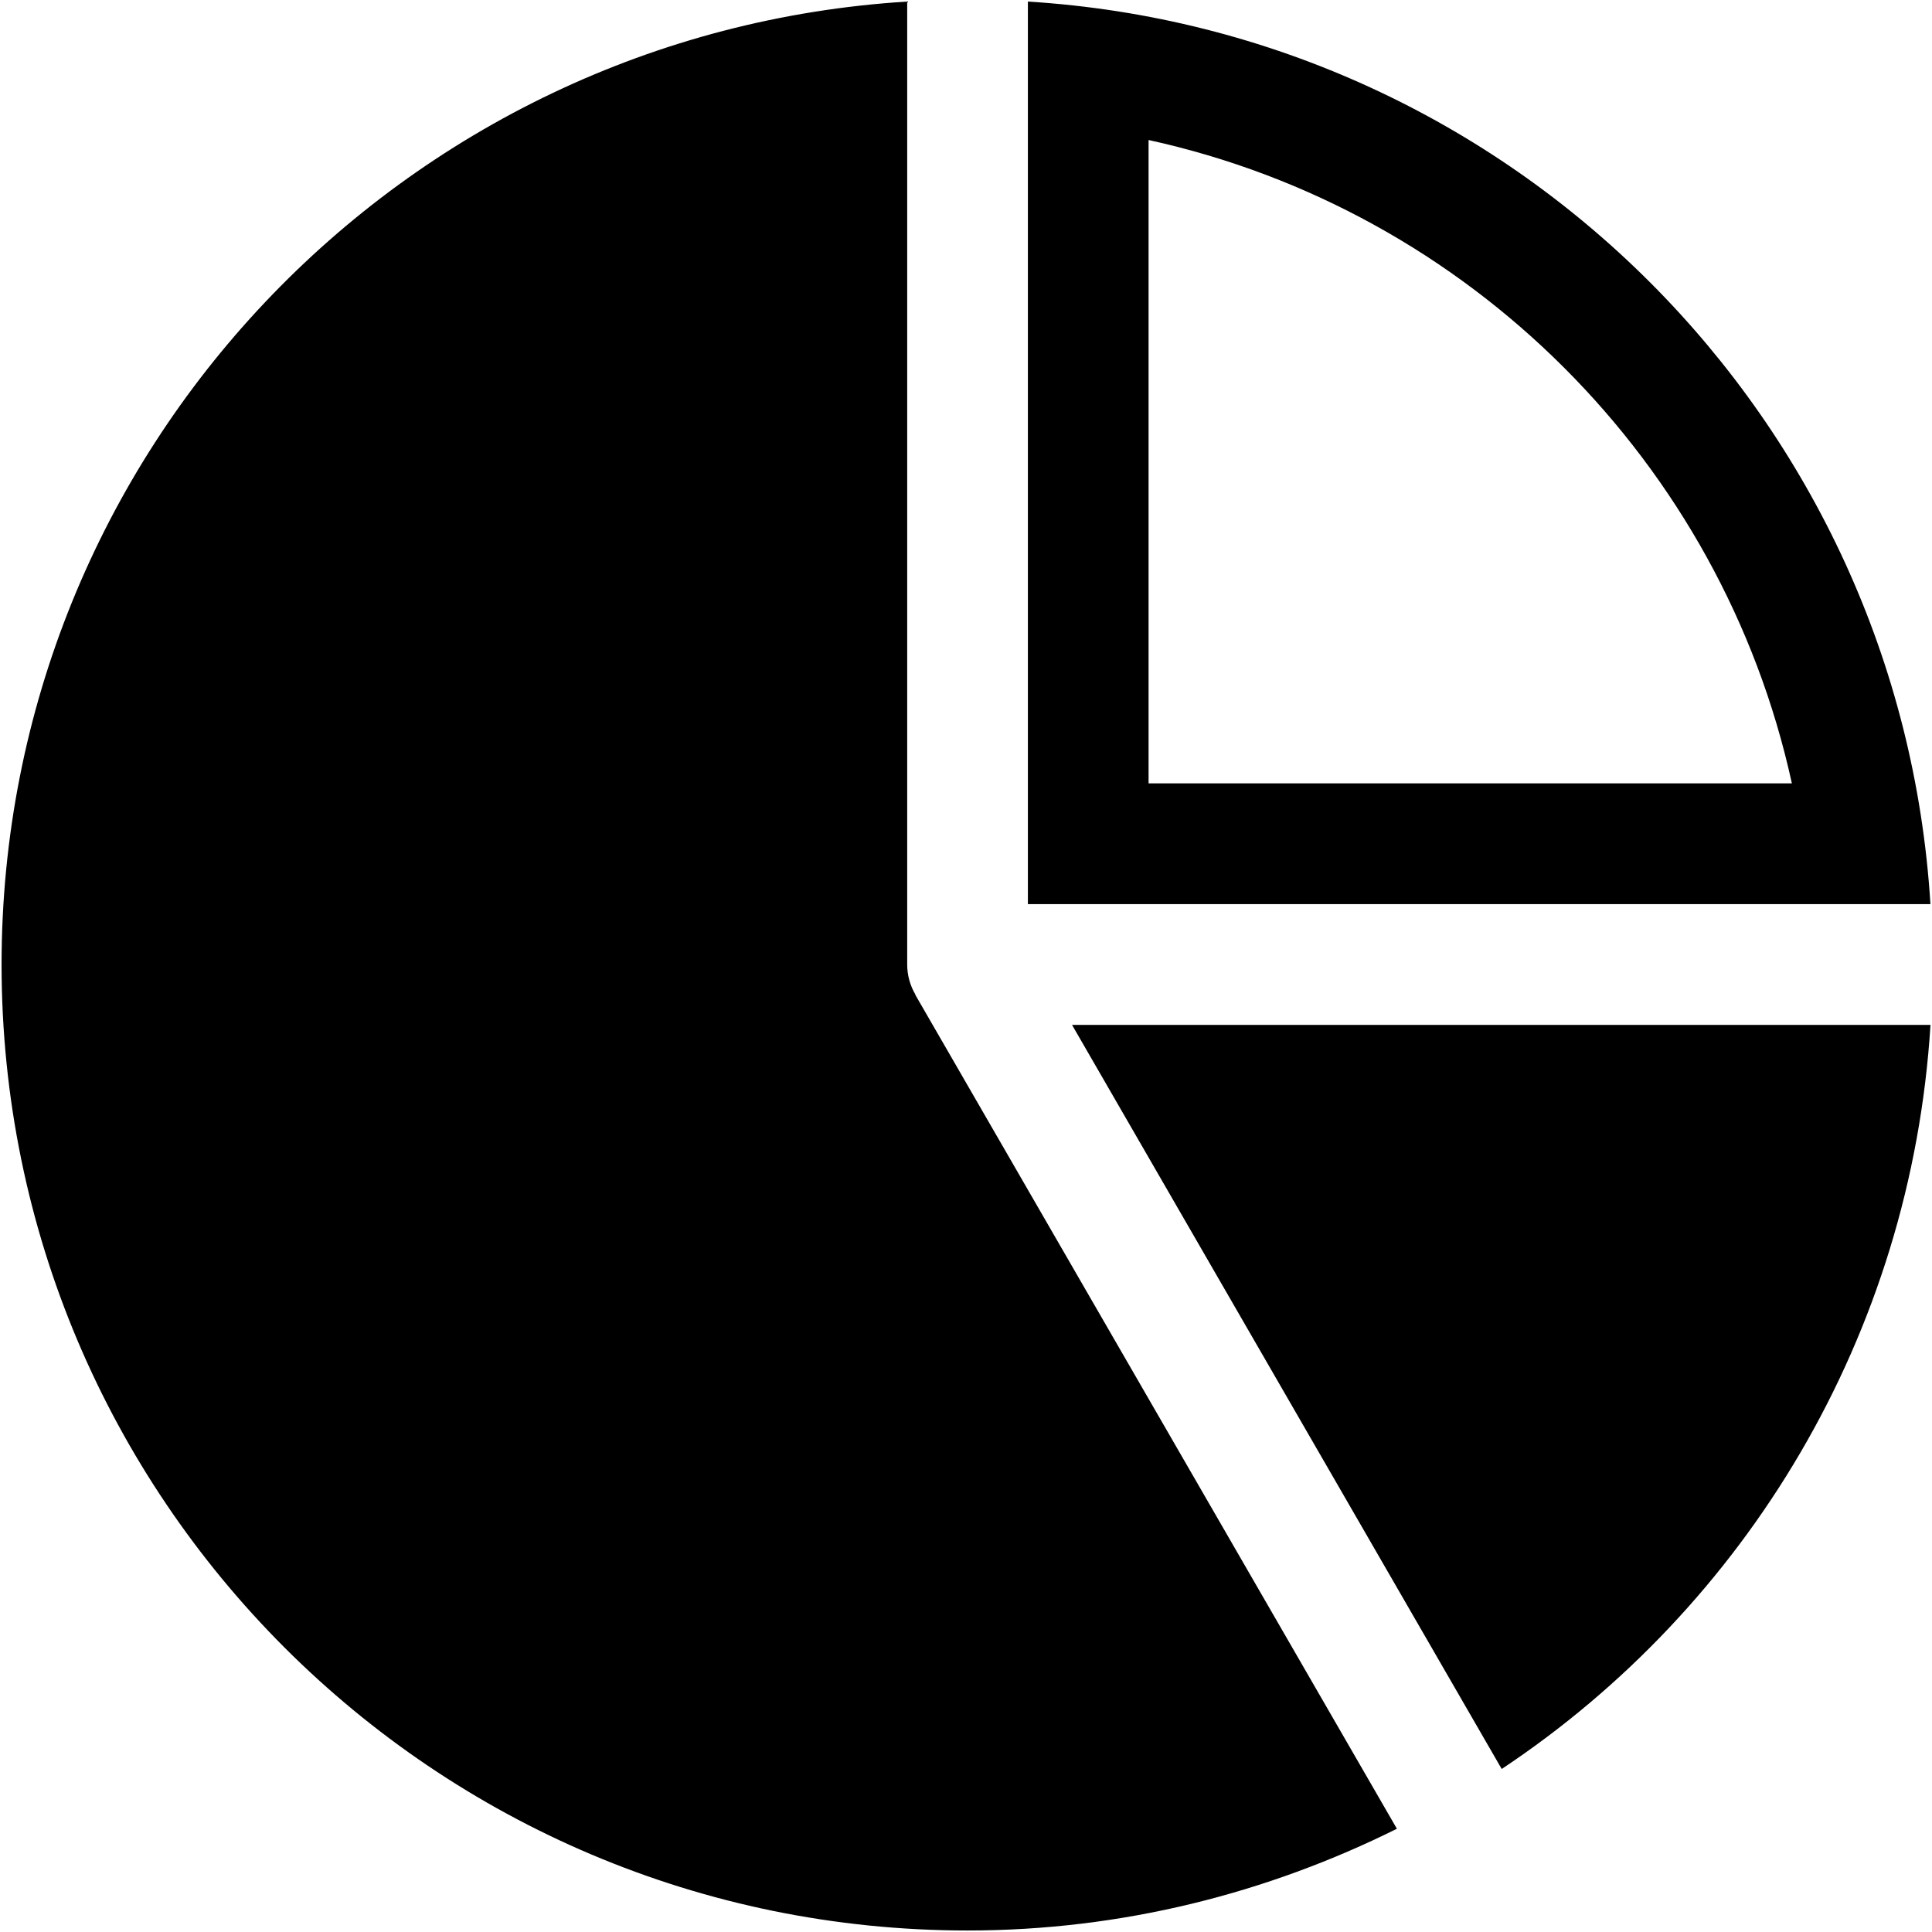
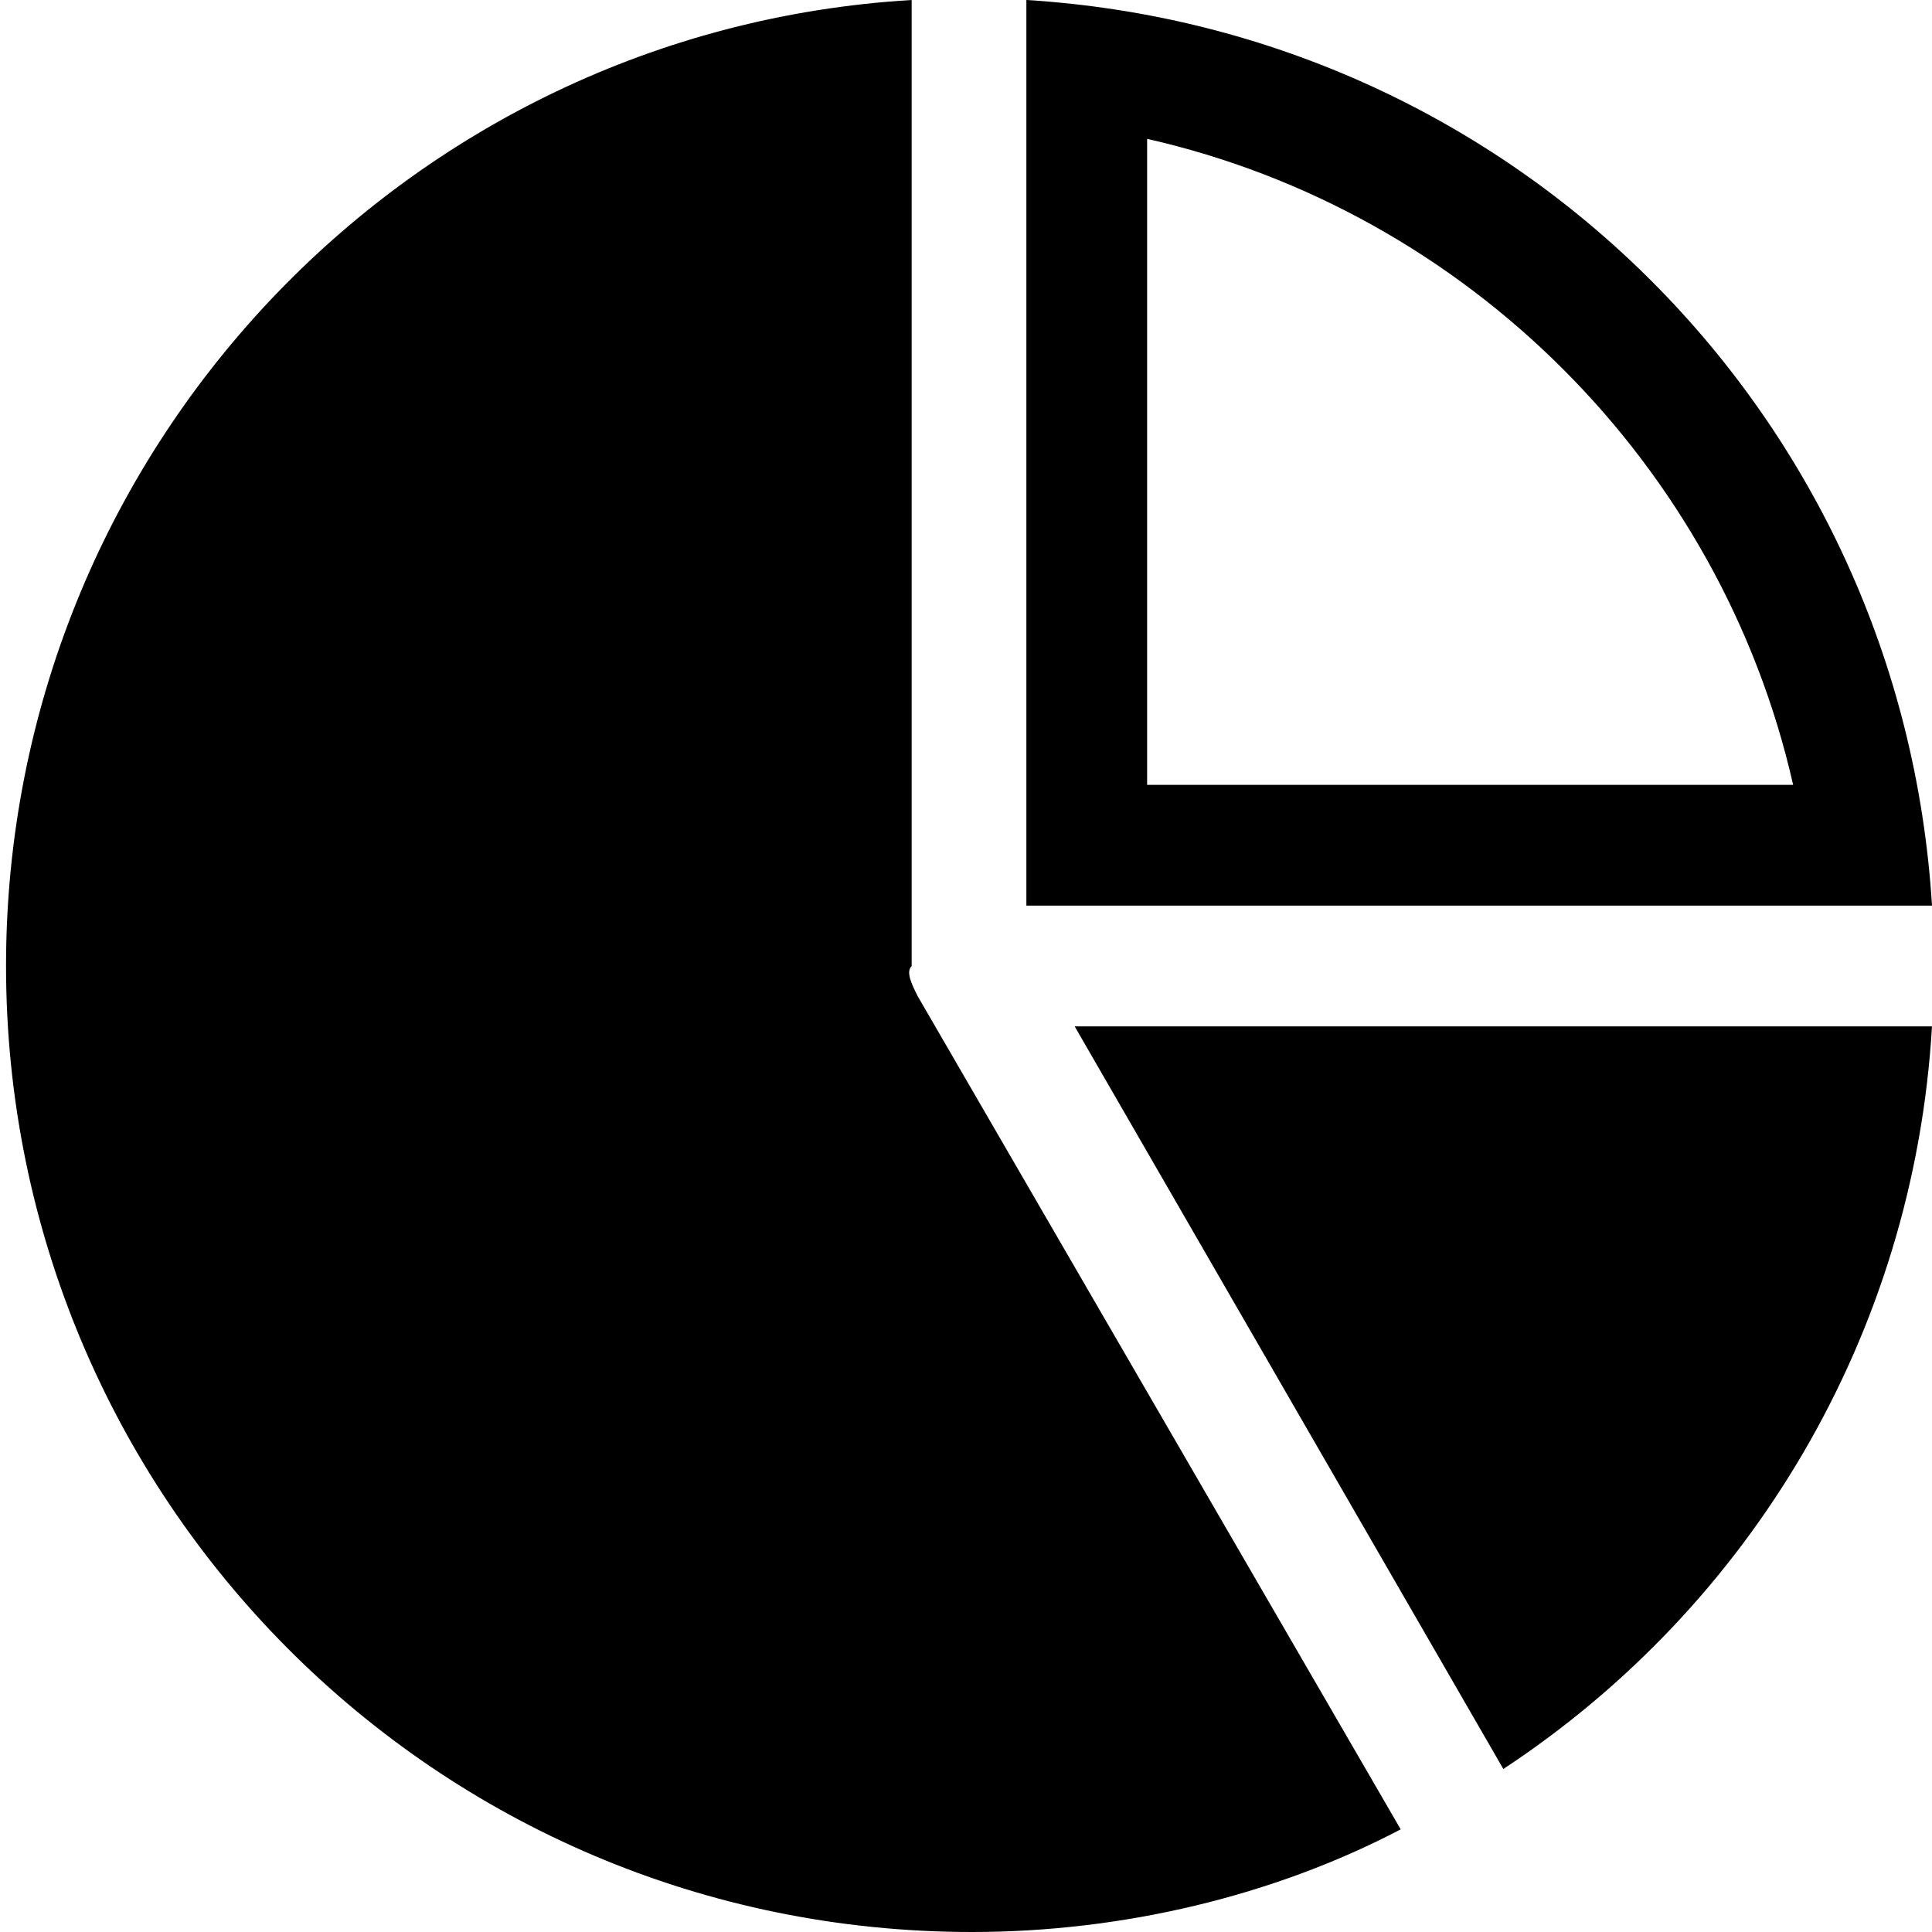
- <svg xmlns="http://www.w3.org/2000/svg" height="32px" id="Layer_1" style="enable-background:new 0 0 32 32;" version="1.1" viewBox="0 0 32 32" width="32px" xml:space="preserve">
+ <svg xmlns="http://www.w3.org/2000/svg" version="1.1" id="Layer_1" x="0px" y="0px" viewBox="0 0 32 32" style="enable-background:new 0 0 32 32;" xml:space="preserve">
  <g transform="translate(288 288)">
-     <path d="M-272.841-271.525l7.978,13.815c-2.146,1.067-4.553,1.685-7.111,1.685c-8.836,0-16-7.164-16-16   c0-8.498,6.633-15.431,15-15.949v15.949c0,0.172,0.045,0.344,0.137,0.5H-272.841z M-256.026-273.025h-14.949v-14.949   C-262.94-287.477-256.524-281.063-256.026-273.025z M-268.976-275.025h10.655c-1.161-5.312-5.346-9.494-10.655-10.656V-275.025z    M-263.127-258.7c4.049-2.692,6.782-7.182,7.102-12.325h-14.219L-263.127-258.7z" />
+     <path d="M-272.8-271.5l8,13.8c-2.1,1.1-4.6,1.7-7.1,1.7c-8.9,0-16-7.2-16-16c0-8.5,6.6-15.5,15-16v16   C-273-271.9-272.9-271.7-272.8-271.5L-272.8-271.5z M-256-273h-15v-15C-262.9-287.5-256.5-281.1-256-273z M-269-275h10.7   c-1.2-5.3-5.4-9.5-10.7-10.7V-275z M-263.1-258.7c4.1-2.7,6.8-7.2,7.1-12.3h-14.2L-263.1-258.7z" />
  </g>
</svg>
